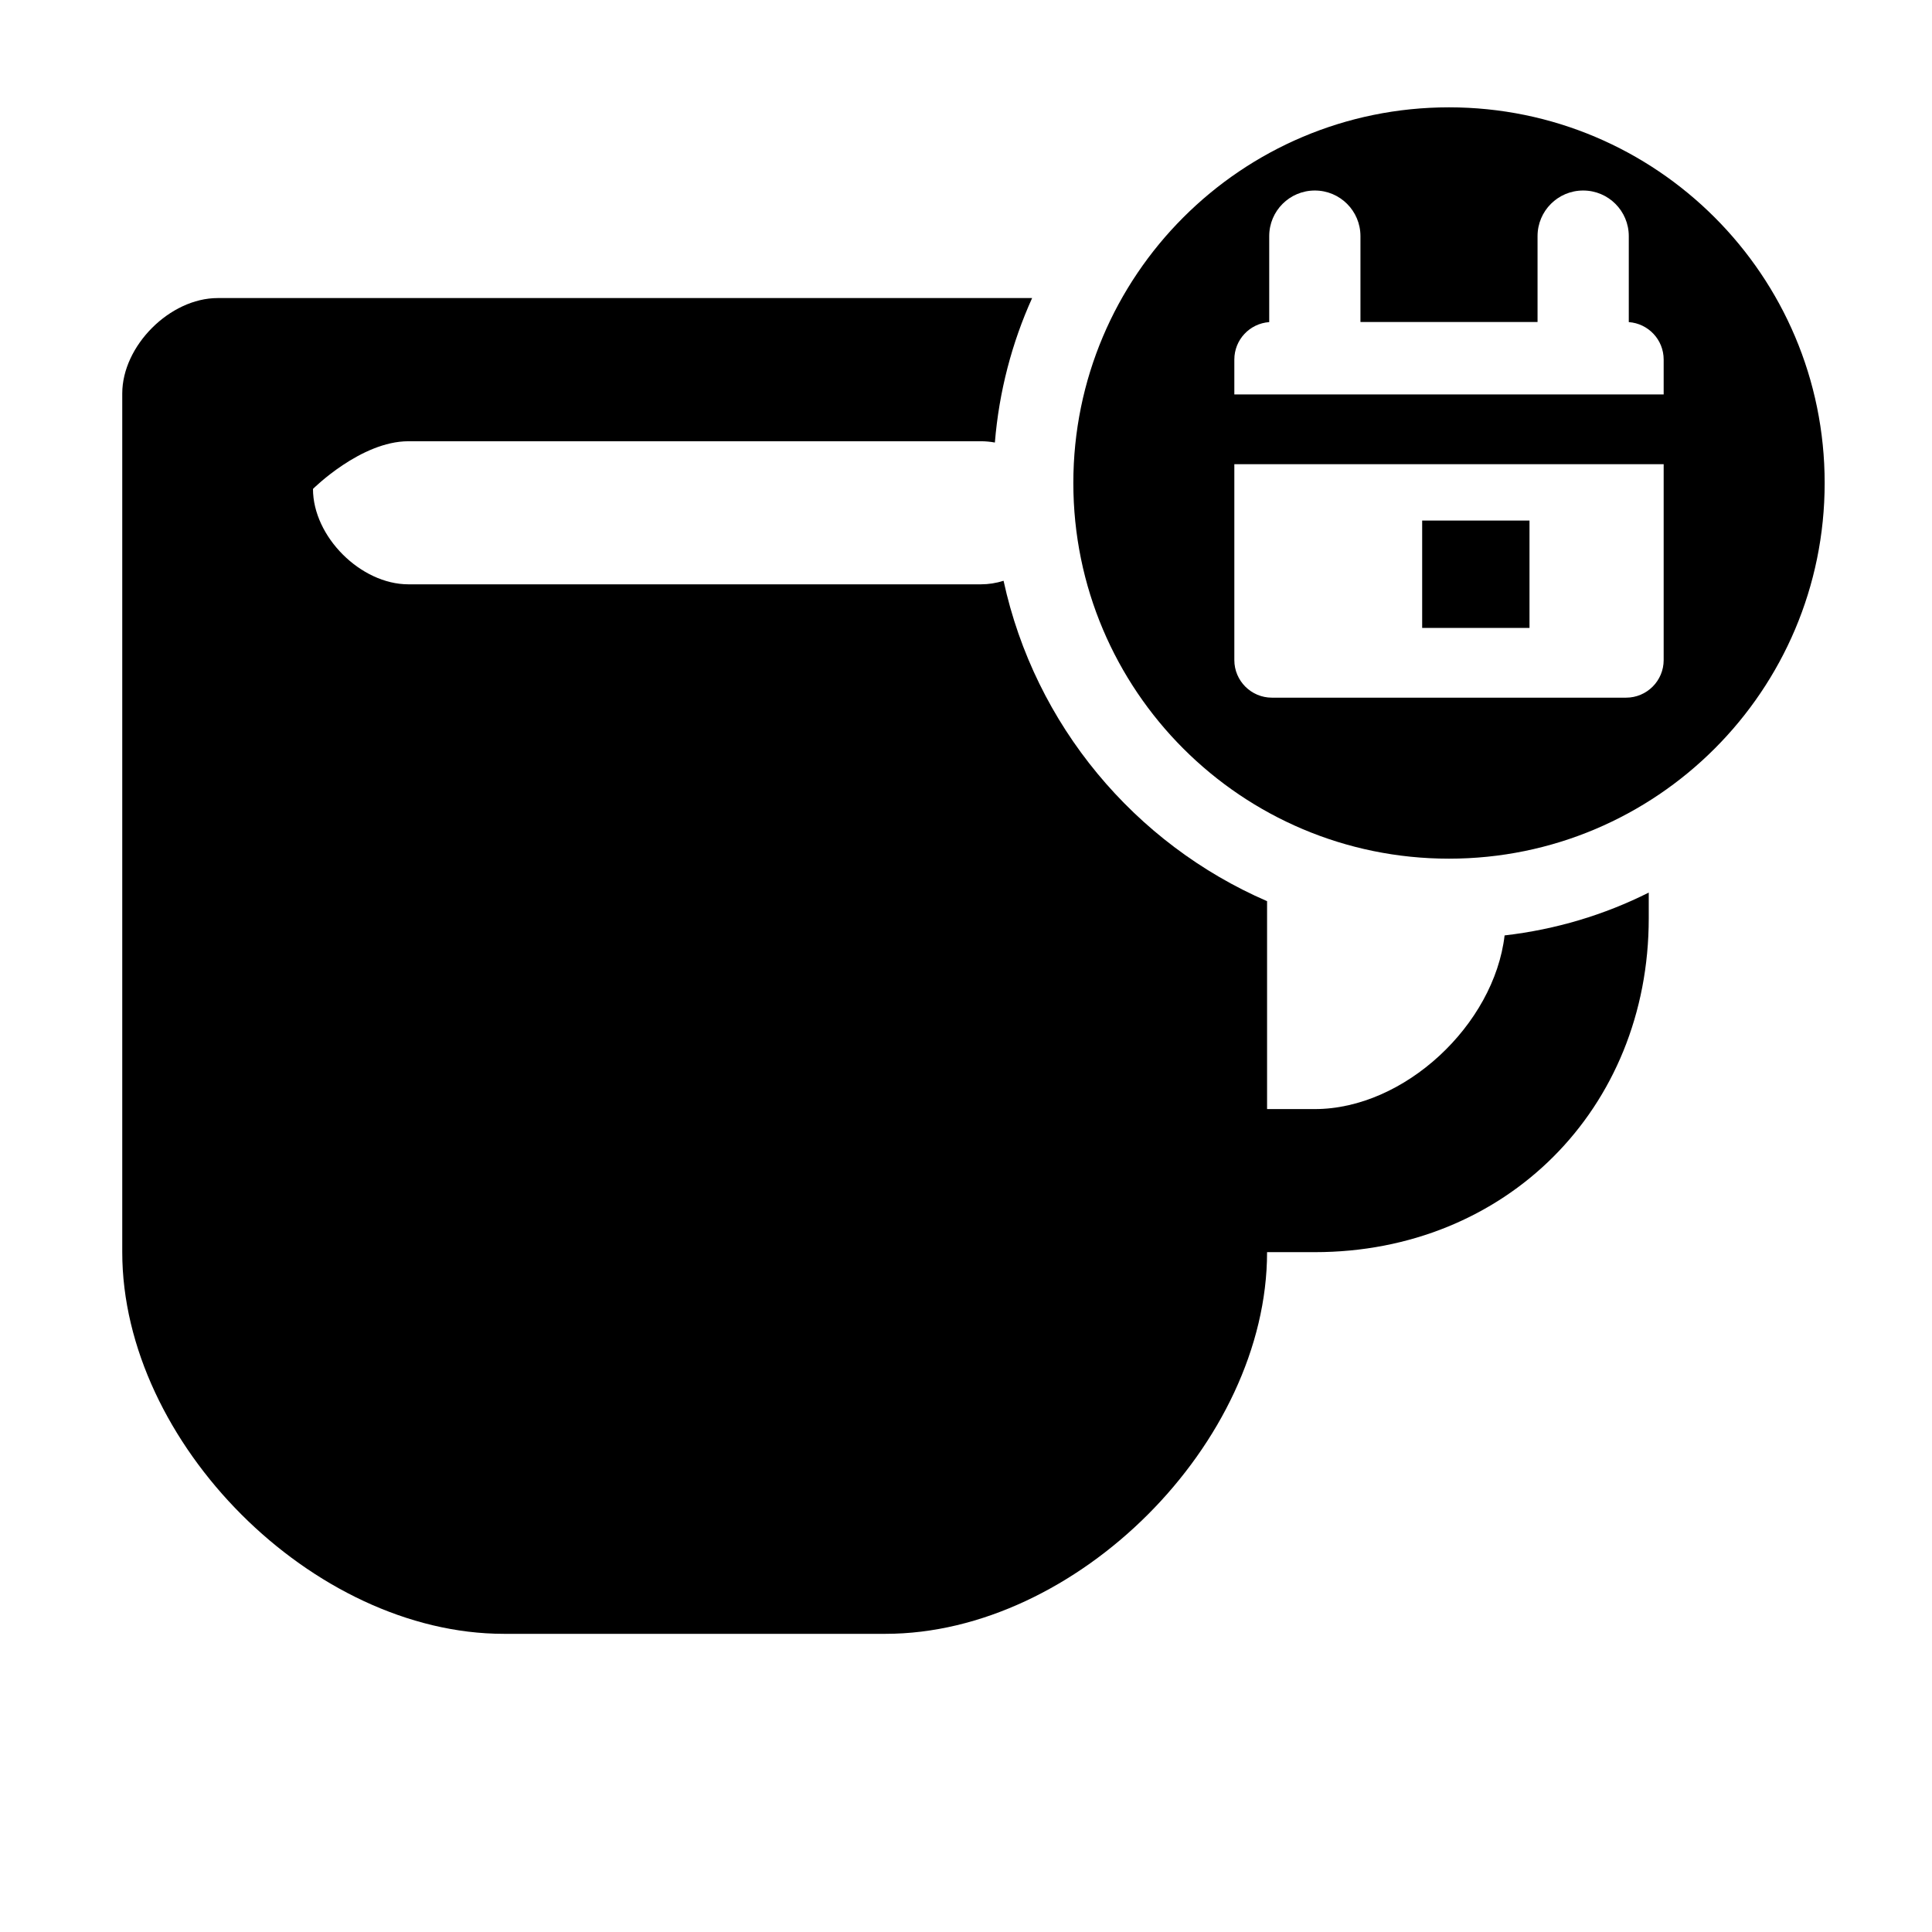
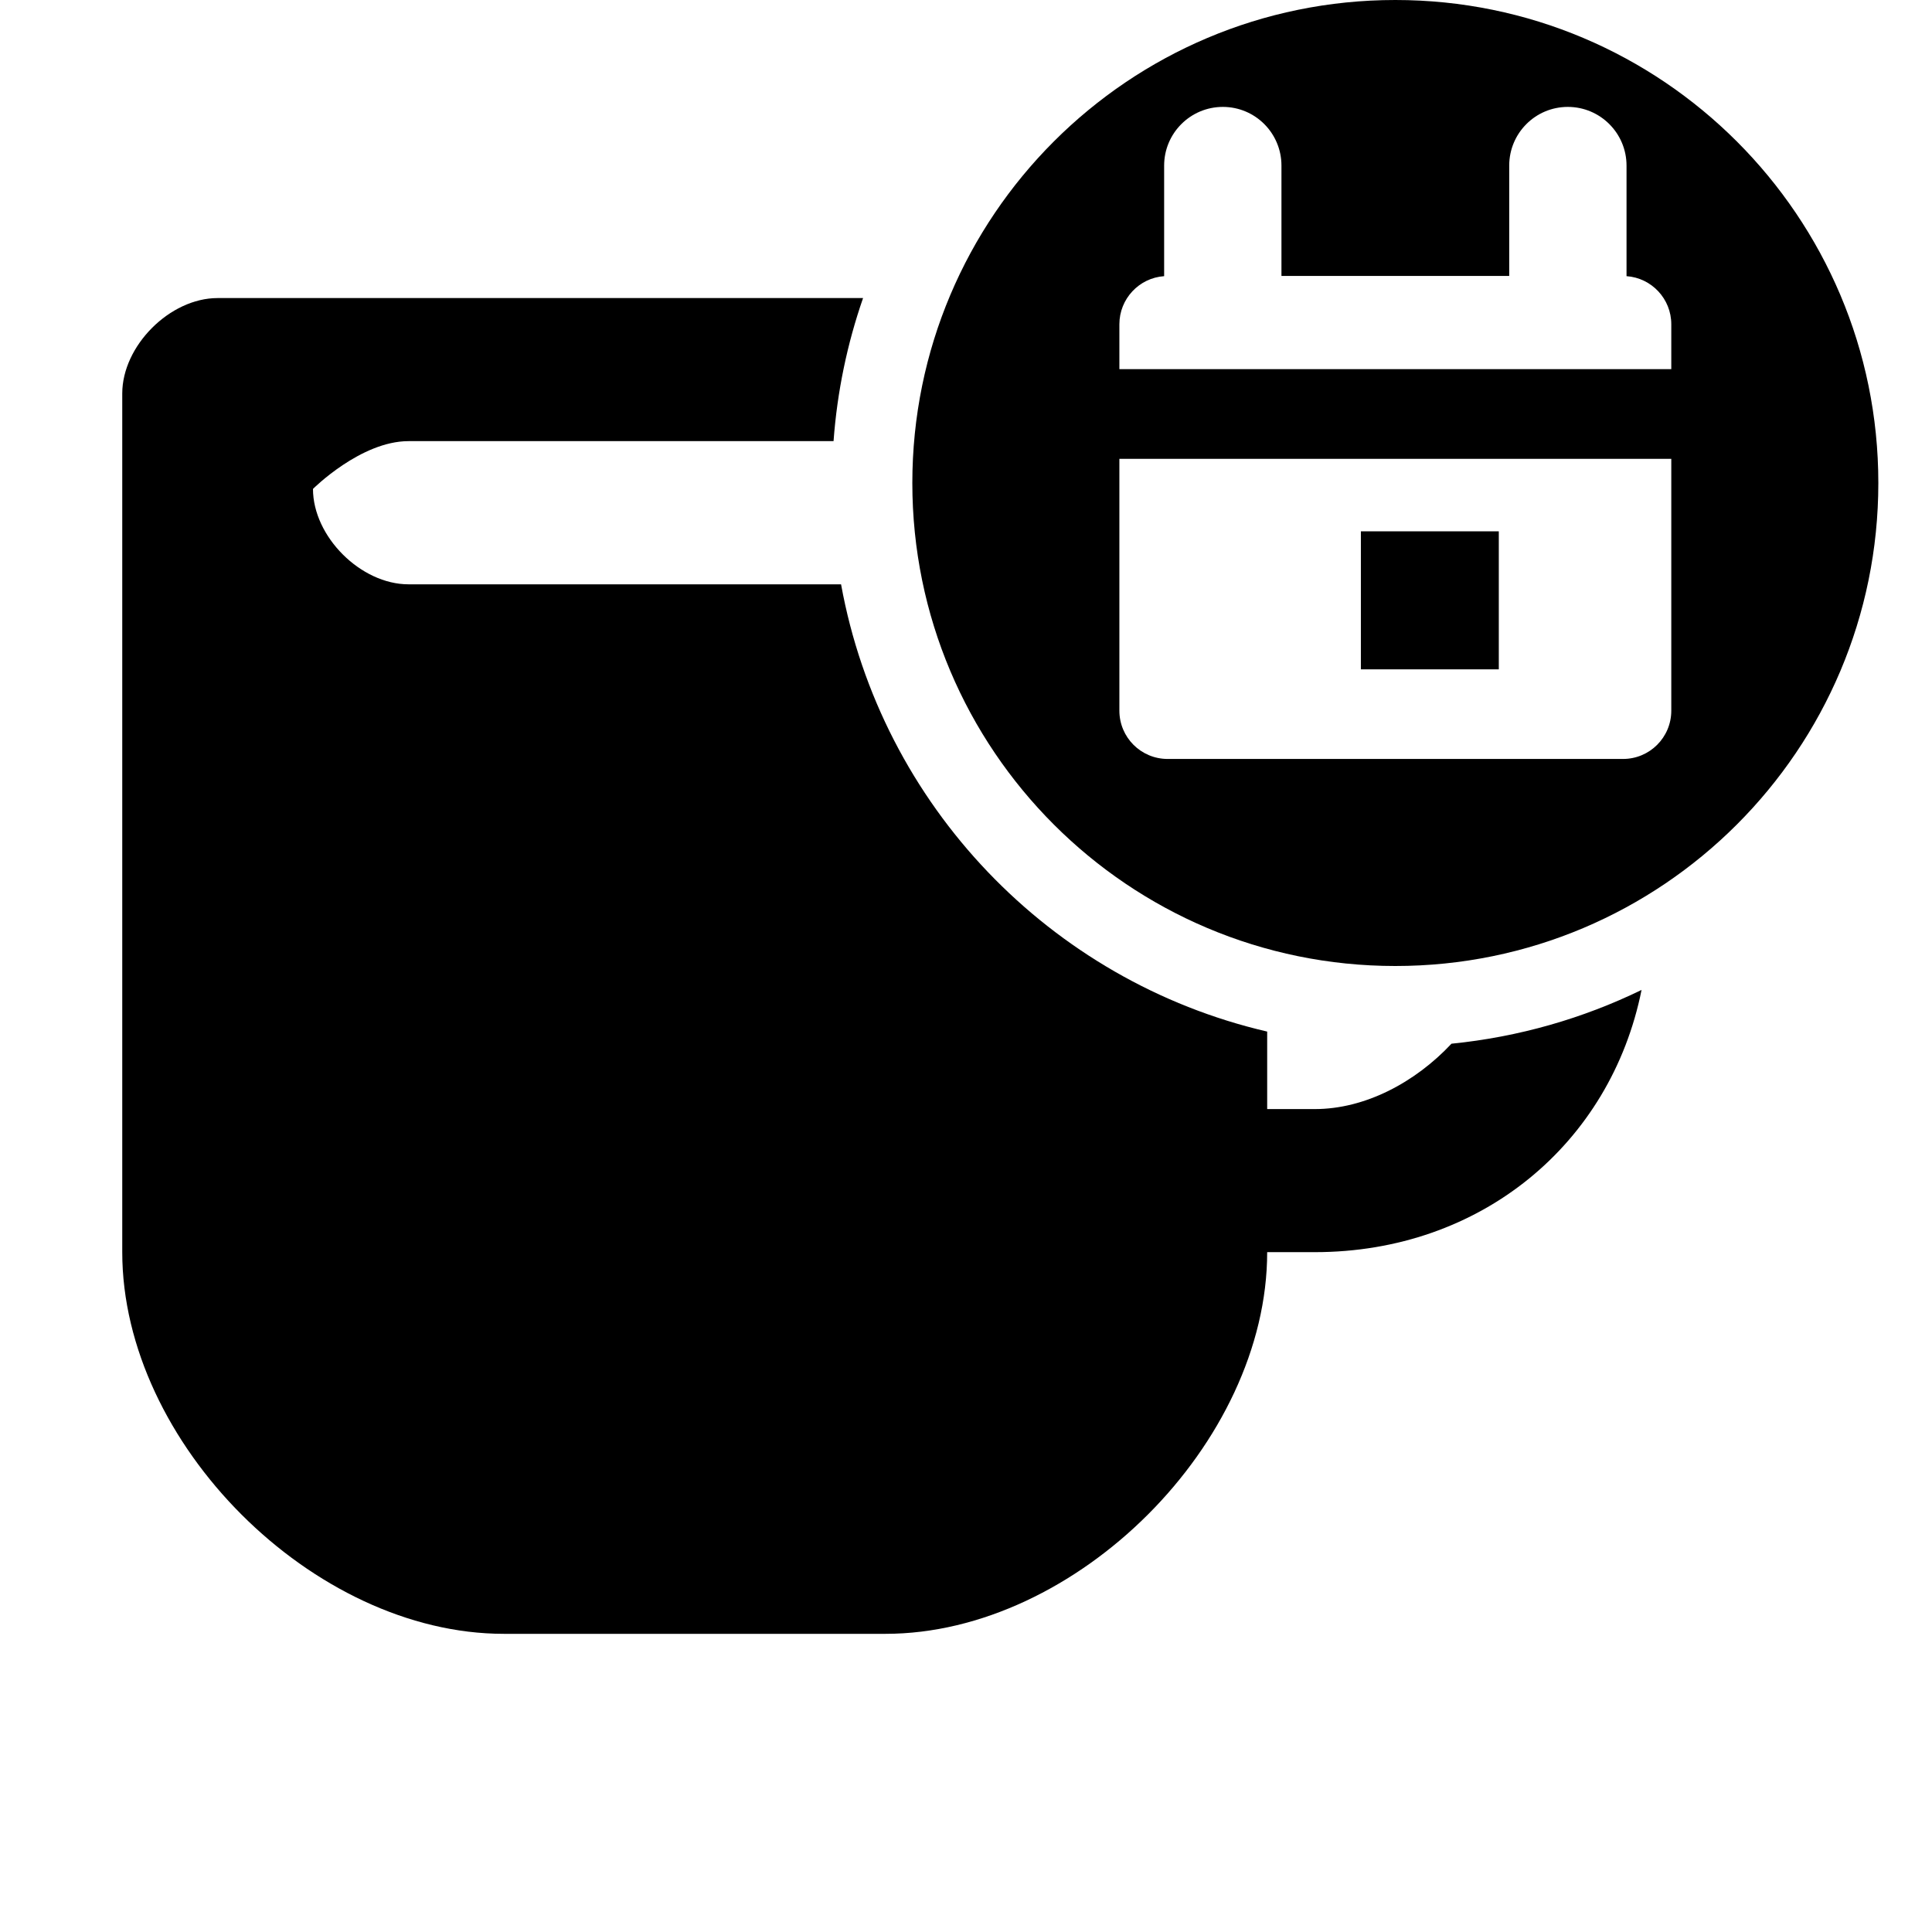
<svg xmlns="http://www.w3.org/2000/svg" width="18" height="18" viewBox="0 0 18 18" fill="none">
-   <path d="M9.269 4.123C9.226 4.115 9.182 4.111 9.139 4.111H3.805C3.361 4.111 2.916 4.555 2.916 4.555C2.916 5 3.361 5.444 3.805 5.444H9.139C9.21 5.444 9.281 5.433 9.35 5.411C9.642 6.755 10.571 7.861 11.805 8.396V10.333H12.25C13.085 10.333 13.921 9.547 14.018 8.715C14.496 8.66 14.949 8.523 15.361 8.316V8.555C15.361 10.333 14.028 11.666 12.25 11.666H11.805C11.805 13.444 10.028 15.222 8.25 15.222H4.694C2.916 15.222 1.139 13.444 1.139 11.666V3.666C1.139 3.222 1.583 2.777 2.028 2.777H9.616C9.428 3.193 9.308 3.647 9.269 4.123Z" fill-rule="evenodd" clip-rule="evenodd" fill="black" />
-   <path d="M17 4.5C17 6.433 15.433 8 13.5 8C11.567 8 10 6.433 10 4.5C10 2.567 11.567 1 13.5 1C15.433 1 17 2.567 17 4.5ZM11.5 4.325V6.15C11.5 6.343 11.657 6.5 11.85 6.5H15.15C15.343 6.5 15.5 6.343 15.5 6.15V4.325H11.5ZM14.25 5.85H13.25V4.85H14.25V5.85ZM14.325 2.2V3H12.675V2.2C12.675 1.965 12.485 1.775 12.25 1.775C12.015 1.775 11.825 1.965 11.825 2.2V3.001C11.643 3.014 11.5 3.165 11.5 3.35V3.675H15.5V3.35C15.5 3.165 15.357 3.014 15.175 3.001V2.2C15.175 1.965 14.985 1.775 14.75 1.775C14.515 1.775 14.325 1.965 14.325 2.2Z" fill-rule="evenodd" clip-rule="evenodd" fill="black" />
+   <path d="M8.041 2.777C7.894 3.2 7.8 3.647 7.766 4.11H3.806C3.361 4.11 2.916 4.555 2.916 4.555C2.916 4.999 3.361 5.444 3.806 5.444H7.836C8.21 7.502 9.783 9.141 11.806 9.611V10.333H12.25C12.717 10.333 13.184 10.086 13.523 9.724C14.152 9.661 14.749 9.488 15.294 9.223C15.006 10.656 13.797 11.666 12.25 11.666H11.806C11.806 13.444 10.028 15.222 8.25 15.222H4.694C2.917 15.222 1.139 13.444 1.139 11.666V3.666C1.139 3.222 1.583 2.777 2.027 2.777H8.041Z" fill="black" />
+   <path d="M17.5 4.5C17.5 6.985 15.485 9 13 9C10.515 9 8.5 6.985 8.5 4.5C8.5 2.015 10.515 0 13 0C15.485 0 17.5 2.015 17.5 4.5ZM10.429 4.275V6.621C10.429 6.87 10.63 7.071 10.879 7.071H15.121C15.37 7.071 15.571 6.87 15.571 6.621V4.275H10.429ZM13.964 6.236H12.679V4.95H13.964V6.236ZM14.061 1.543V2.571H11.939V1.543C11.939 1.241 11.695 0.996 11.393 0.996C11.091 0.996 10.846 1.241 10.846 1.543V2.573C10.613 2.589 10.429 2.784 10.429 3.021V3.439H15.571V3.021C15.571 2.784 15.387 2.589 15.154 2.573V1.543C15.154 1.241 14.909 0.996 14.607 0.996C14.305 0.996 14.061 1.241 14.061 1.543Z" fill-rule="evenodd" clip-rule="evenodd" fill="black" />
</svg>
